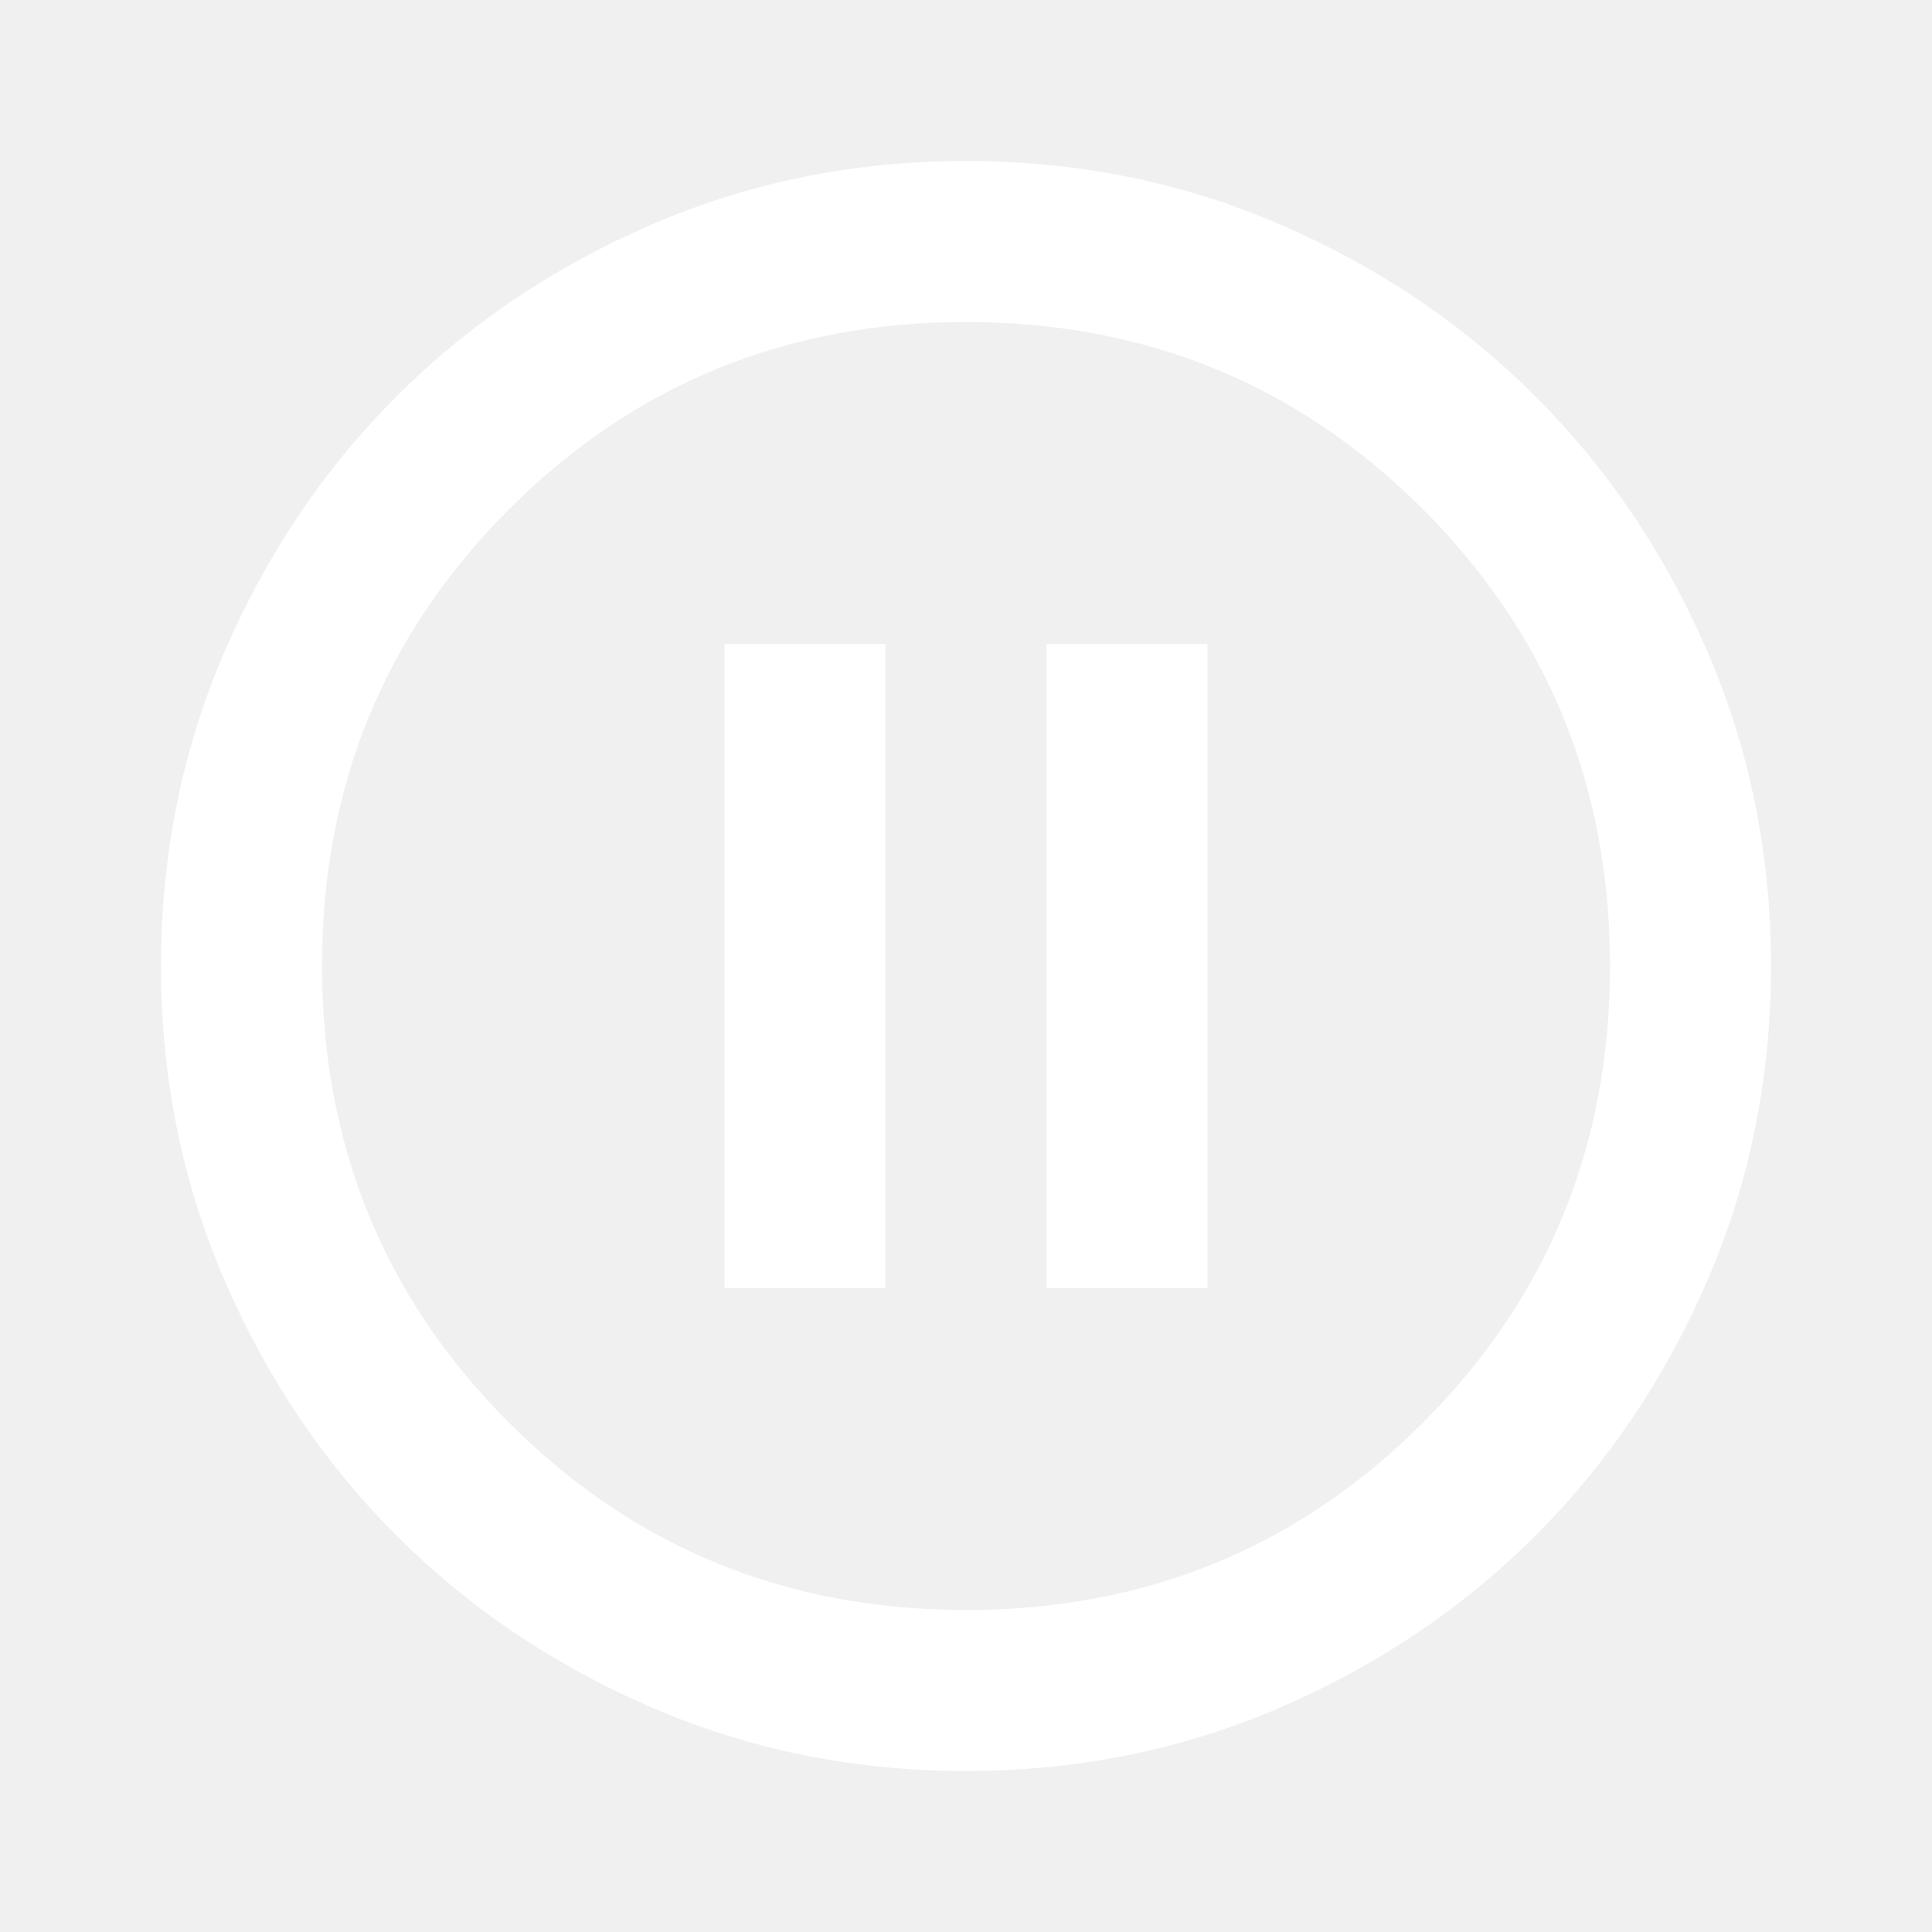
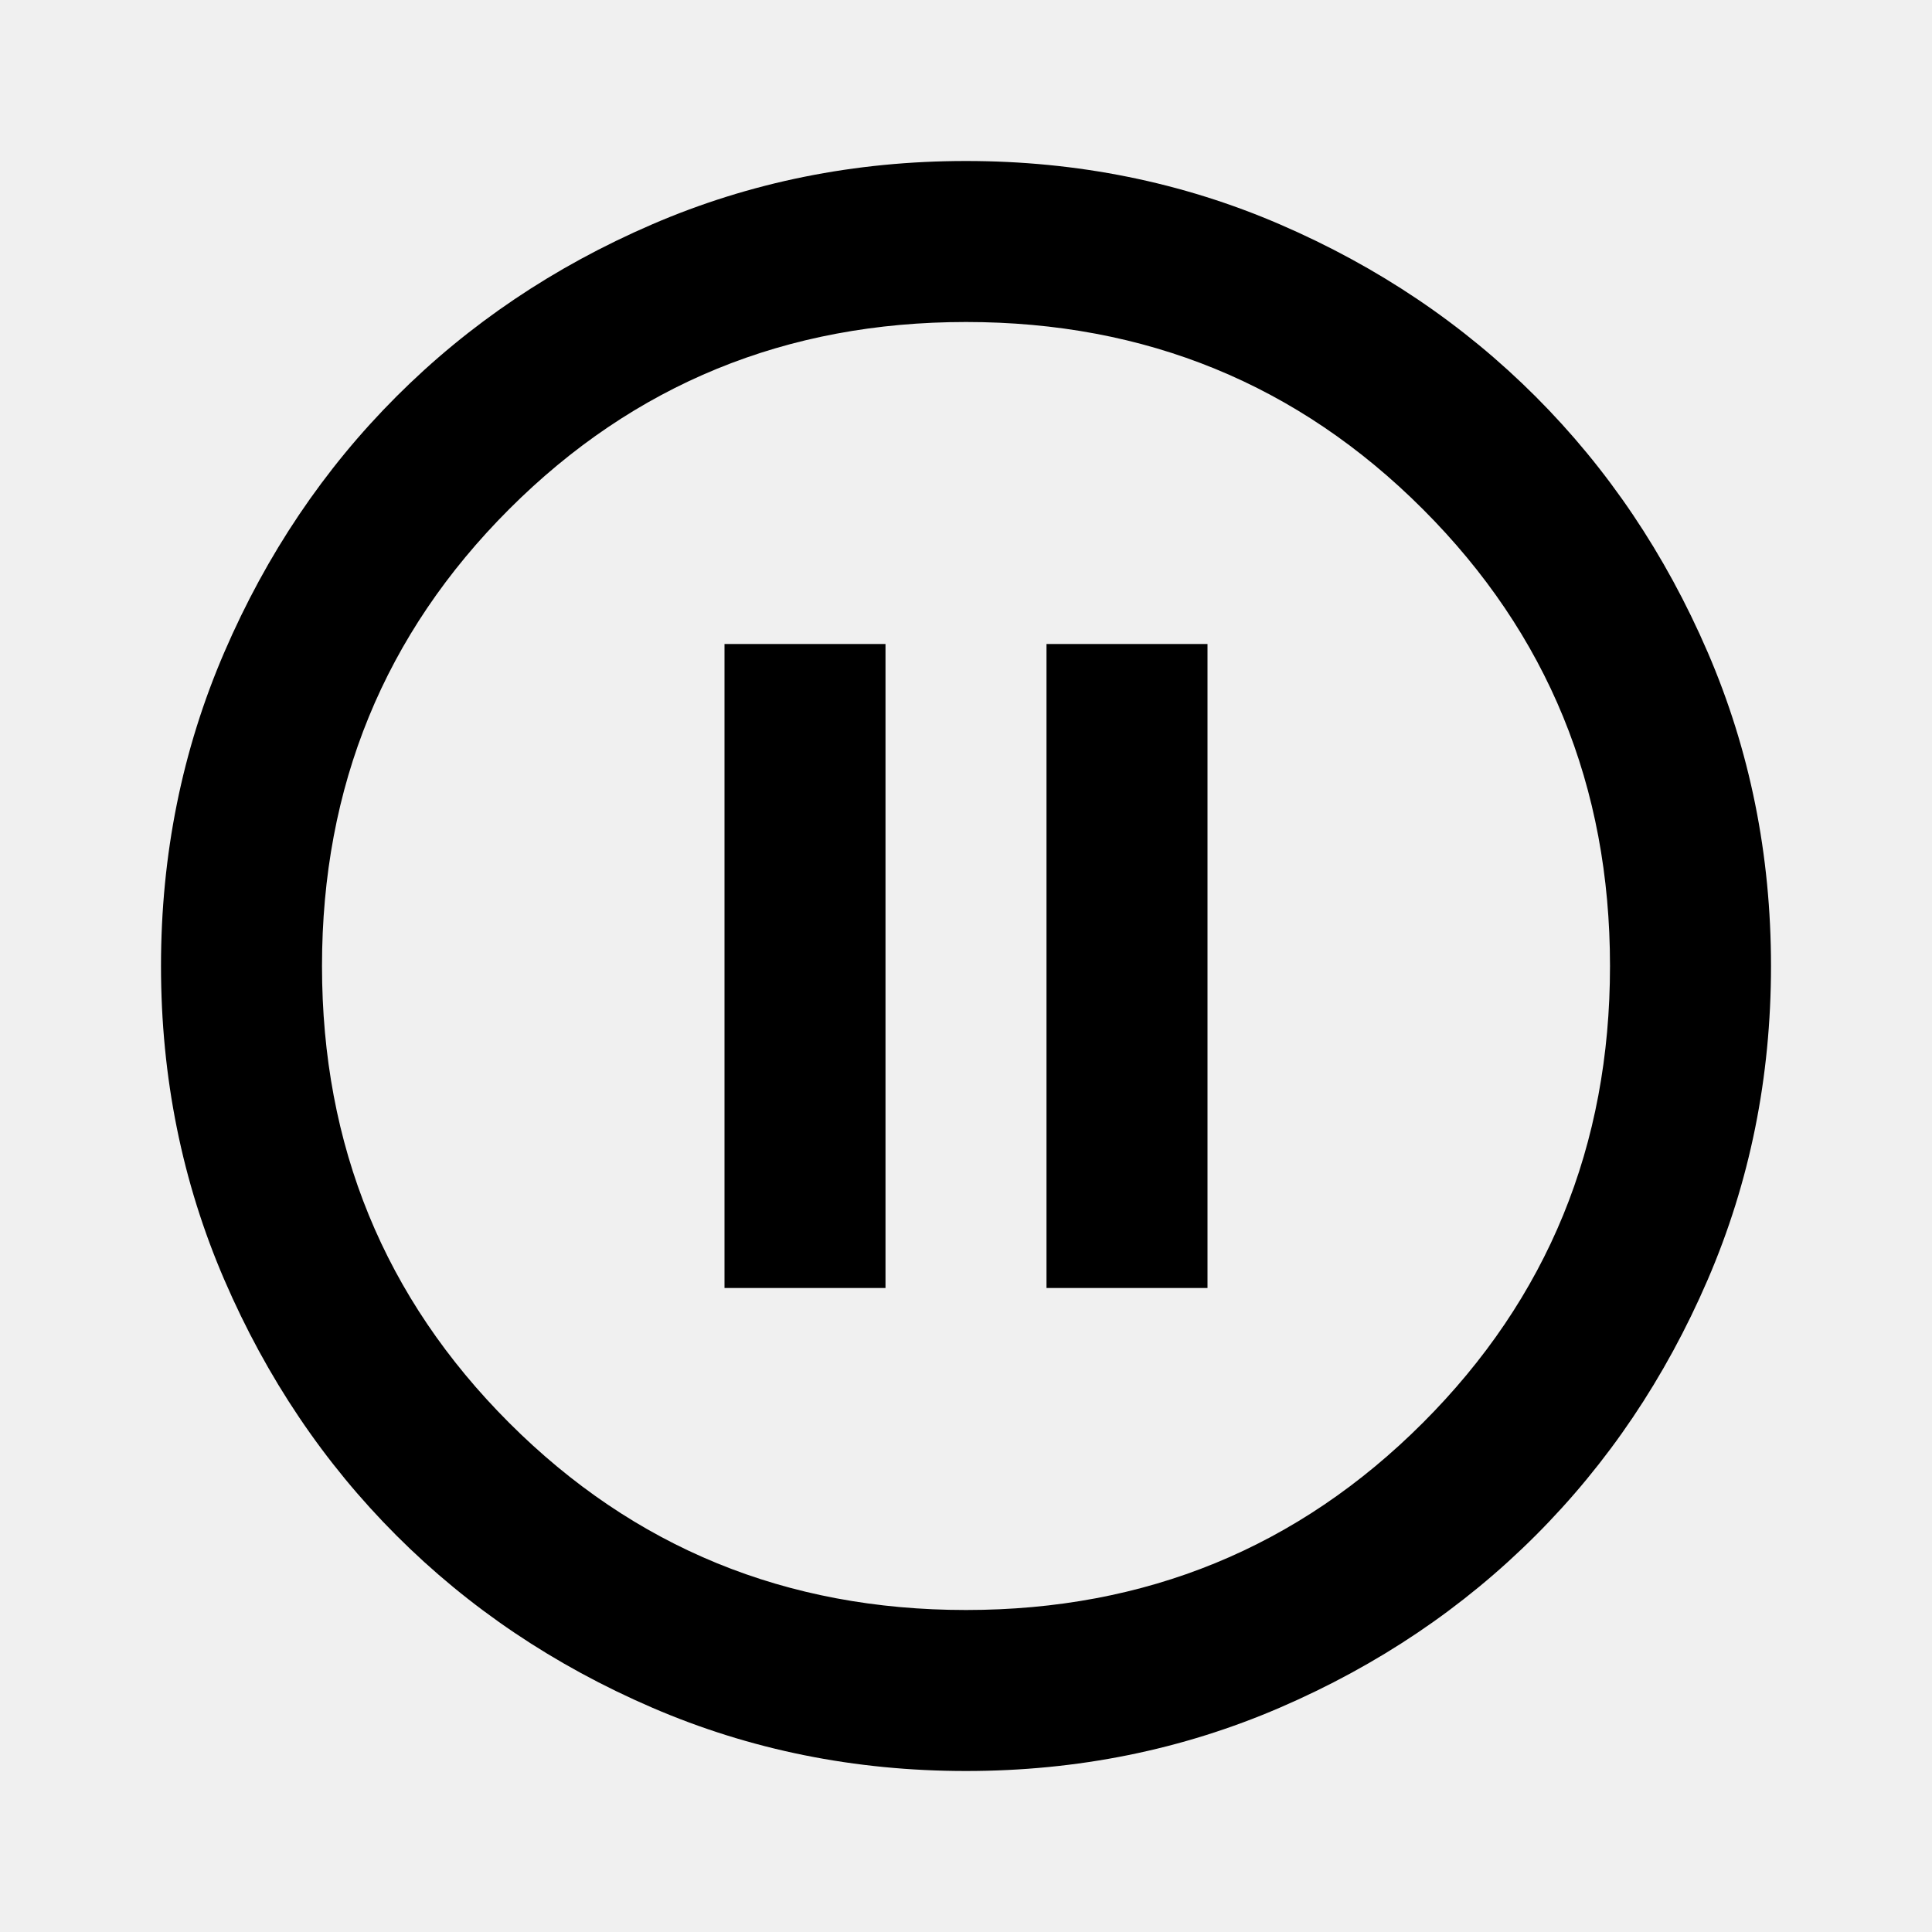
- <svg xmlns="http://www.w3.org/2000/svg" height="24" viewBox="0 -960 960 960" width="24" fill="#fff">
+ <svg xmlns="http://www.w3.org/2000/svg" height="24" viewBox="0 -960 960 960" width="24" fill="#000">
  <path d="M360-320h80v-320h-80v320Zm160 0h80v-320h-80v320ZM480-80q-83 0-156-31.5T197-197q-54-54-85.5-127T80-480q0-83 31.5-156T197-763q54-54 127-85.5T480-880q83 0 156 31.5T763-763q54 54 85.5 127T880-480q0 83-31.5 156T763-197q-54 54-127 85.5T480-80Zm0-80q134 0 227-93t93-227q0-134-93-227t-227-93q-134 0-227 93t-93 227q0 134 93 227t227 93Zm0-320Z" />
</svg>
